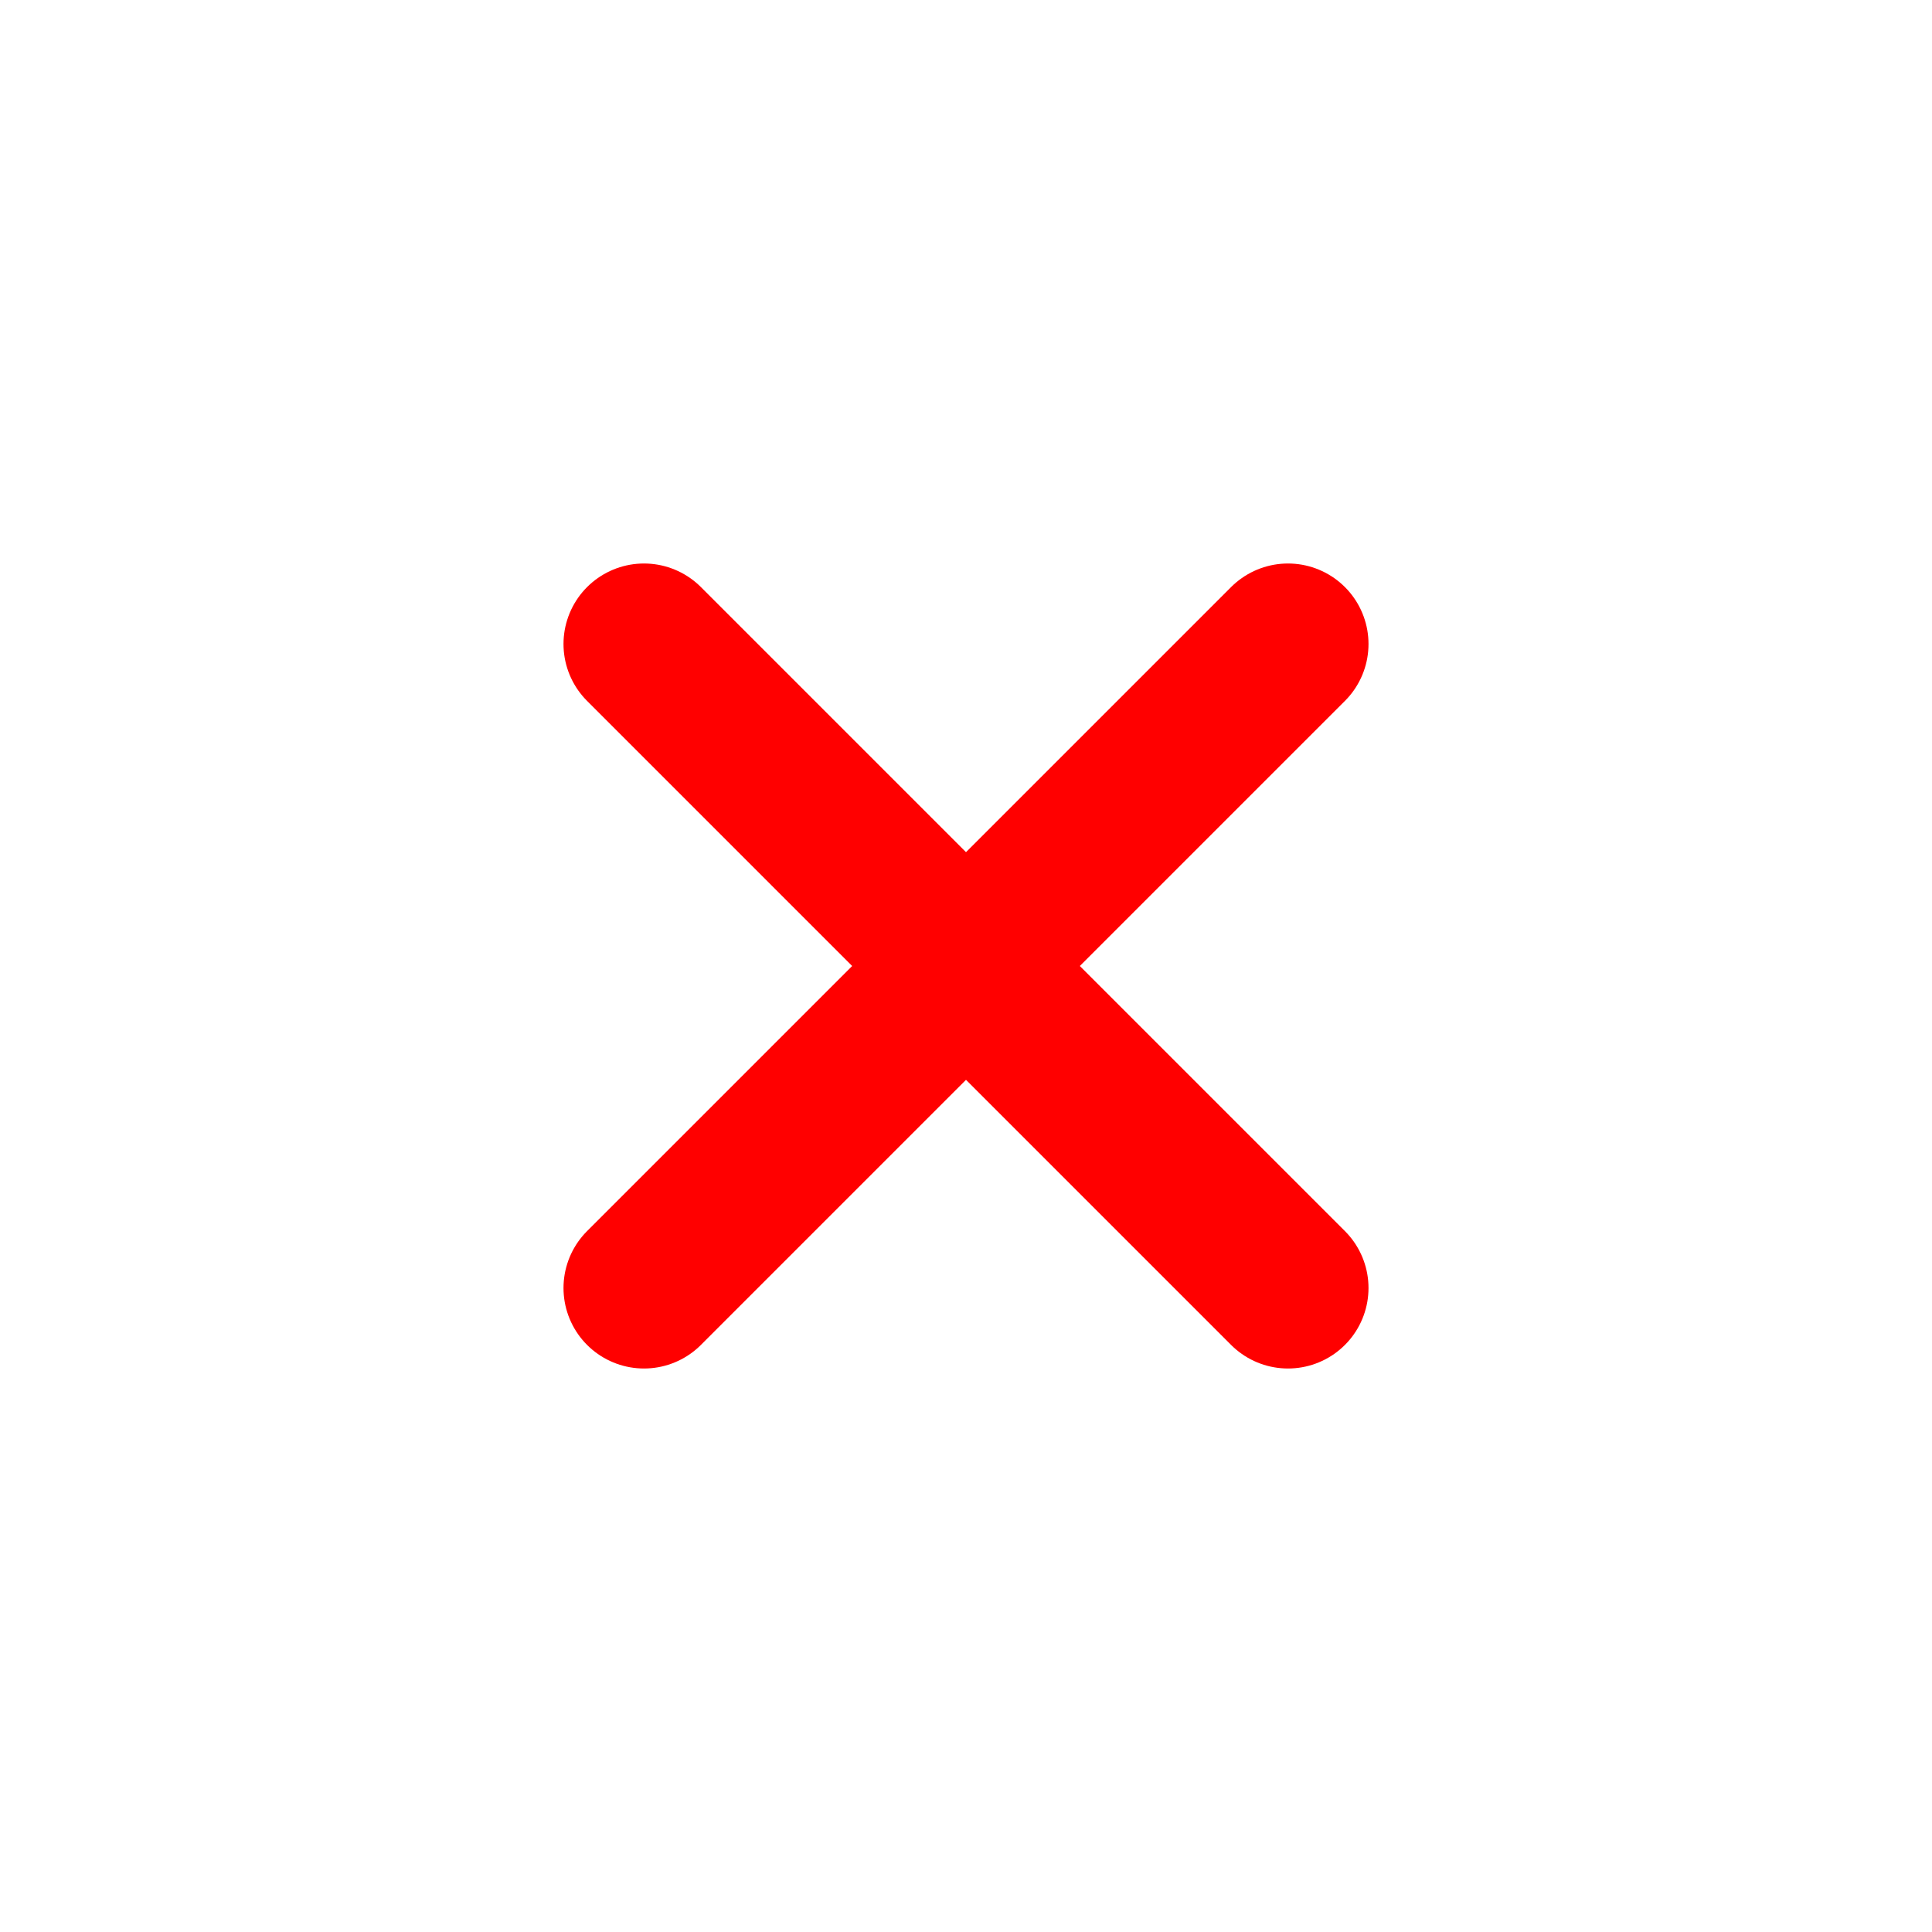
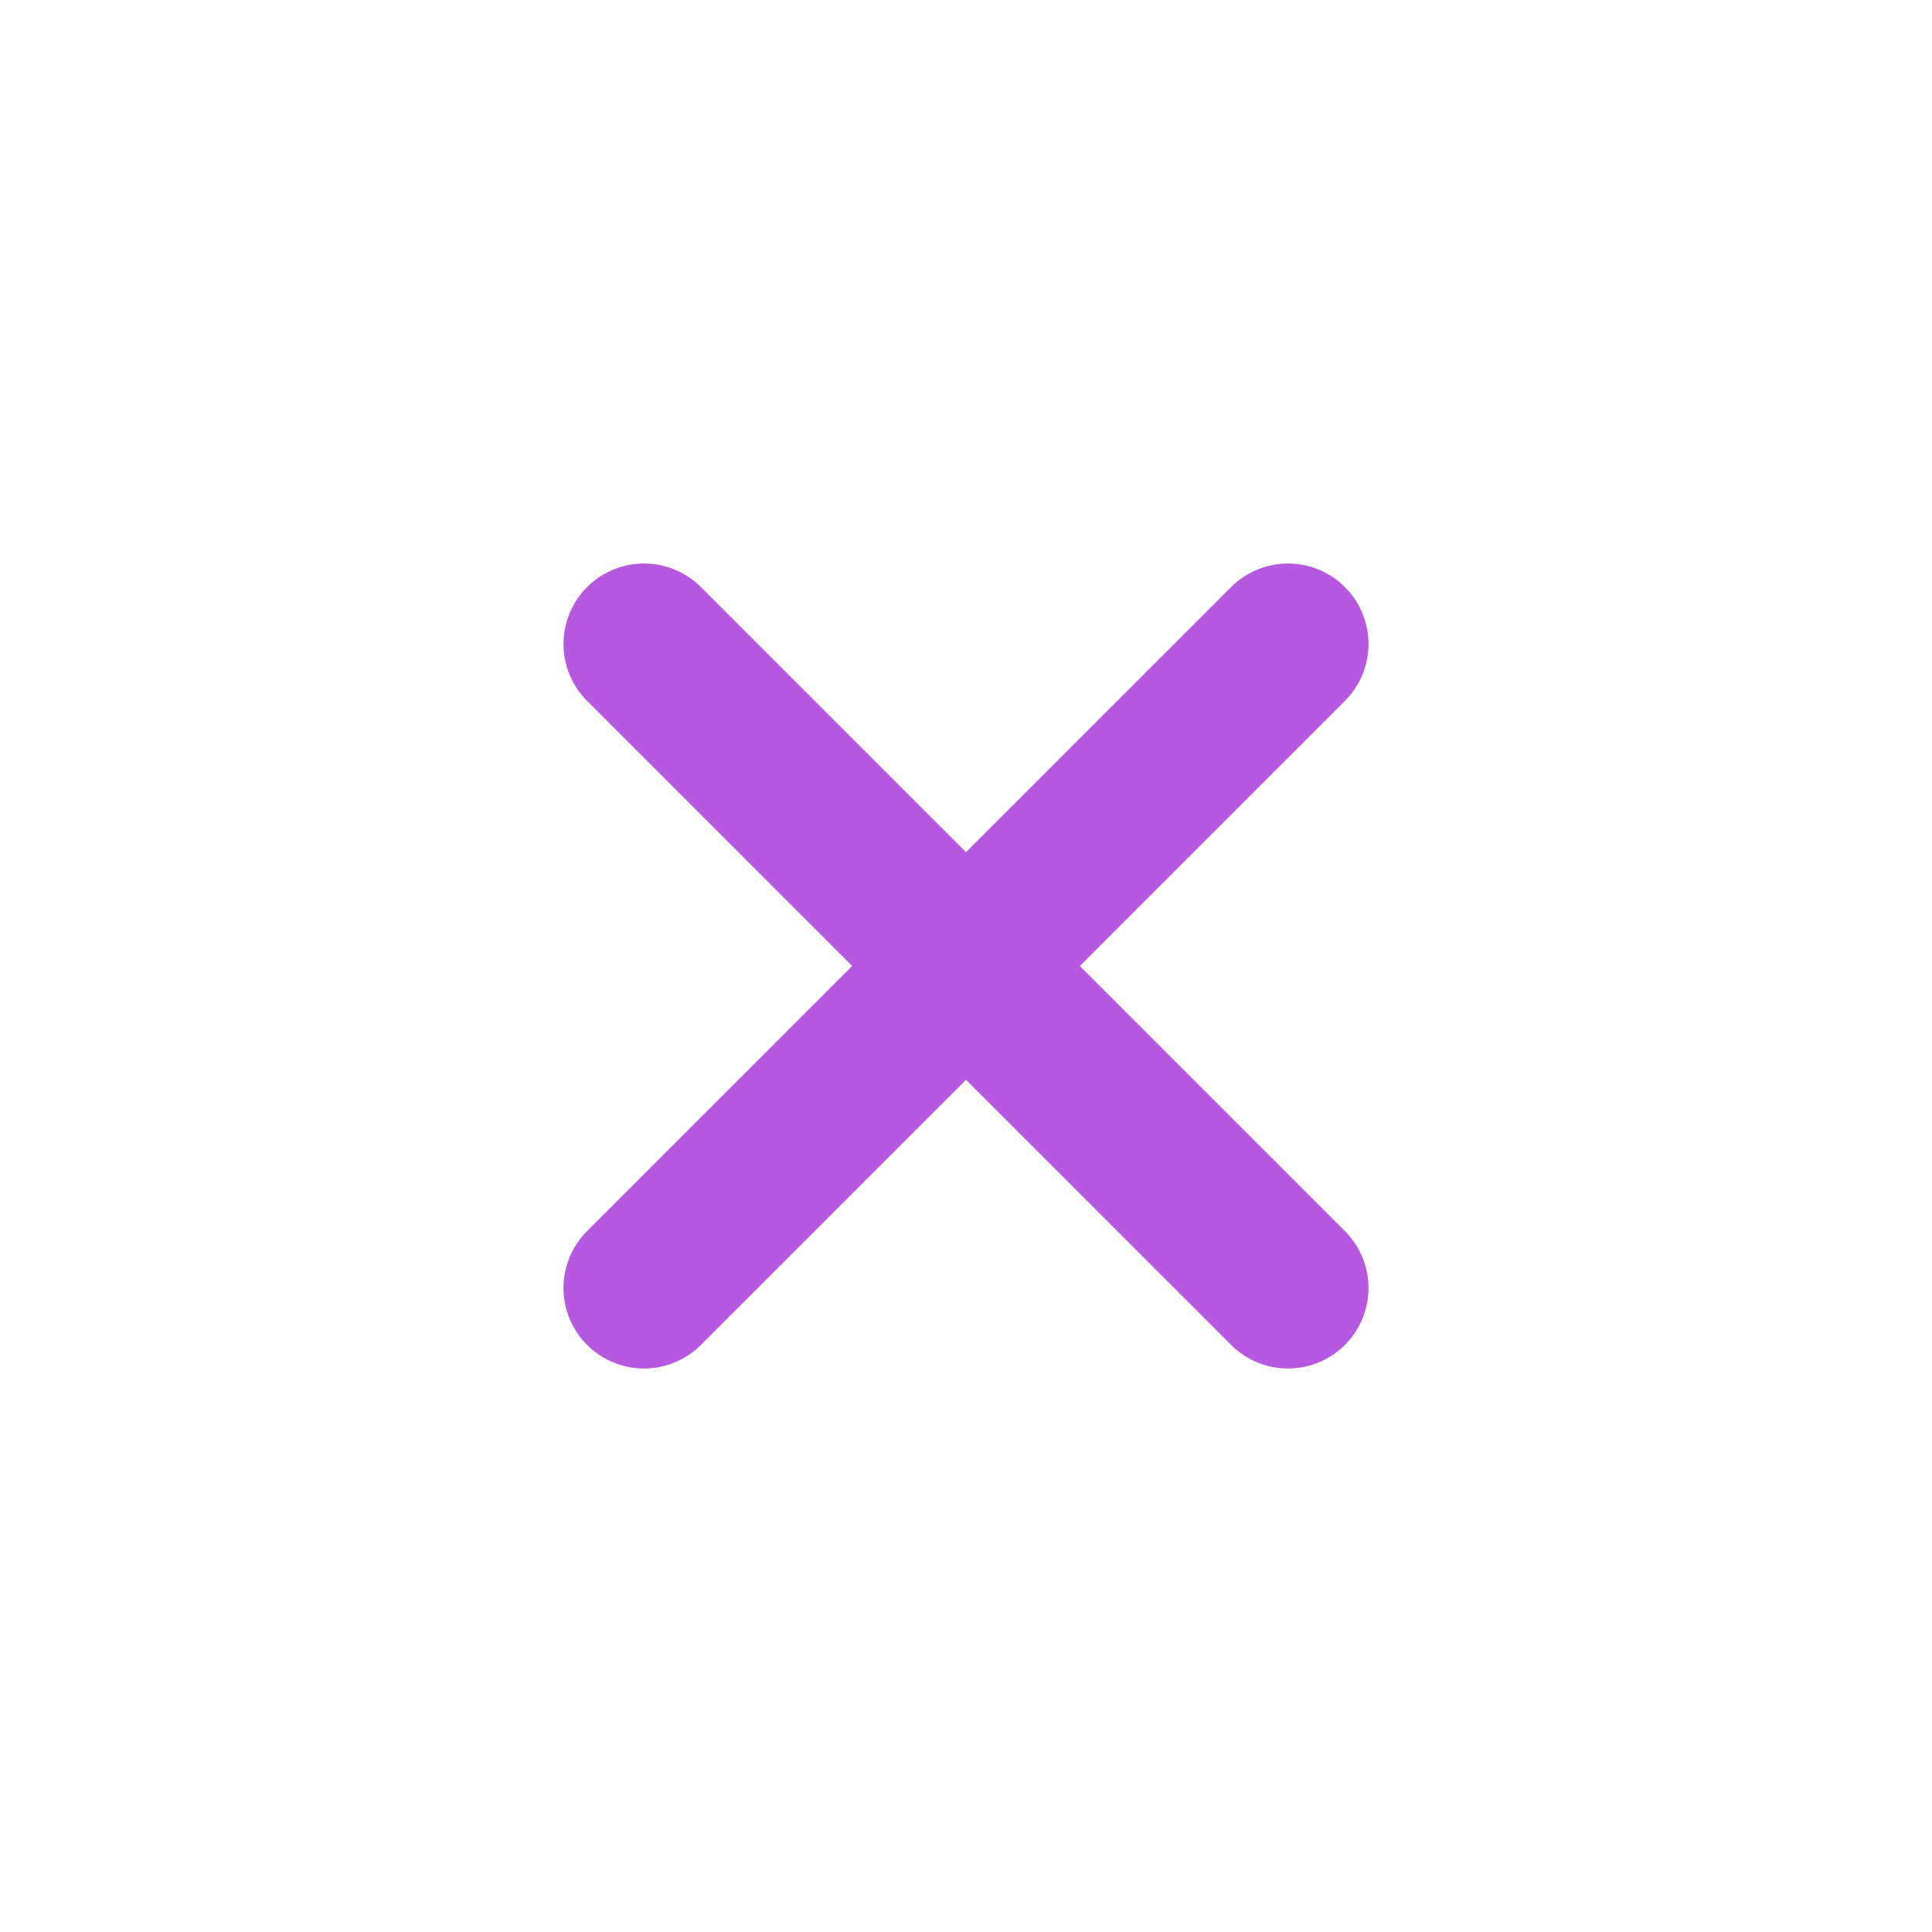
<svg xmlns="http://www.w3.org/2000/svg" width="24" height="24" viewBox="0 0 24 24" fill="red">
-   <path d="M16 16L12 12M12 12L8 8M12 12L16 8M12 12L8 16" stroke="red" stroke-width="2" stroke-linecap="round" stroke-linejoin="round" />
+   <path d="M16 16L12 12M12 12L8 8M12 12L16 8M12 12L8 16" stroke="#b758e0" stroke-width="2" stroke-linecap="round" stroke-linejoin="round" />
</svg>
